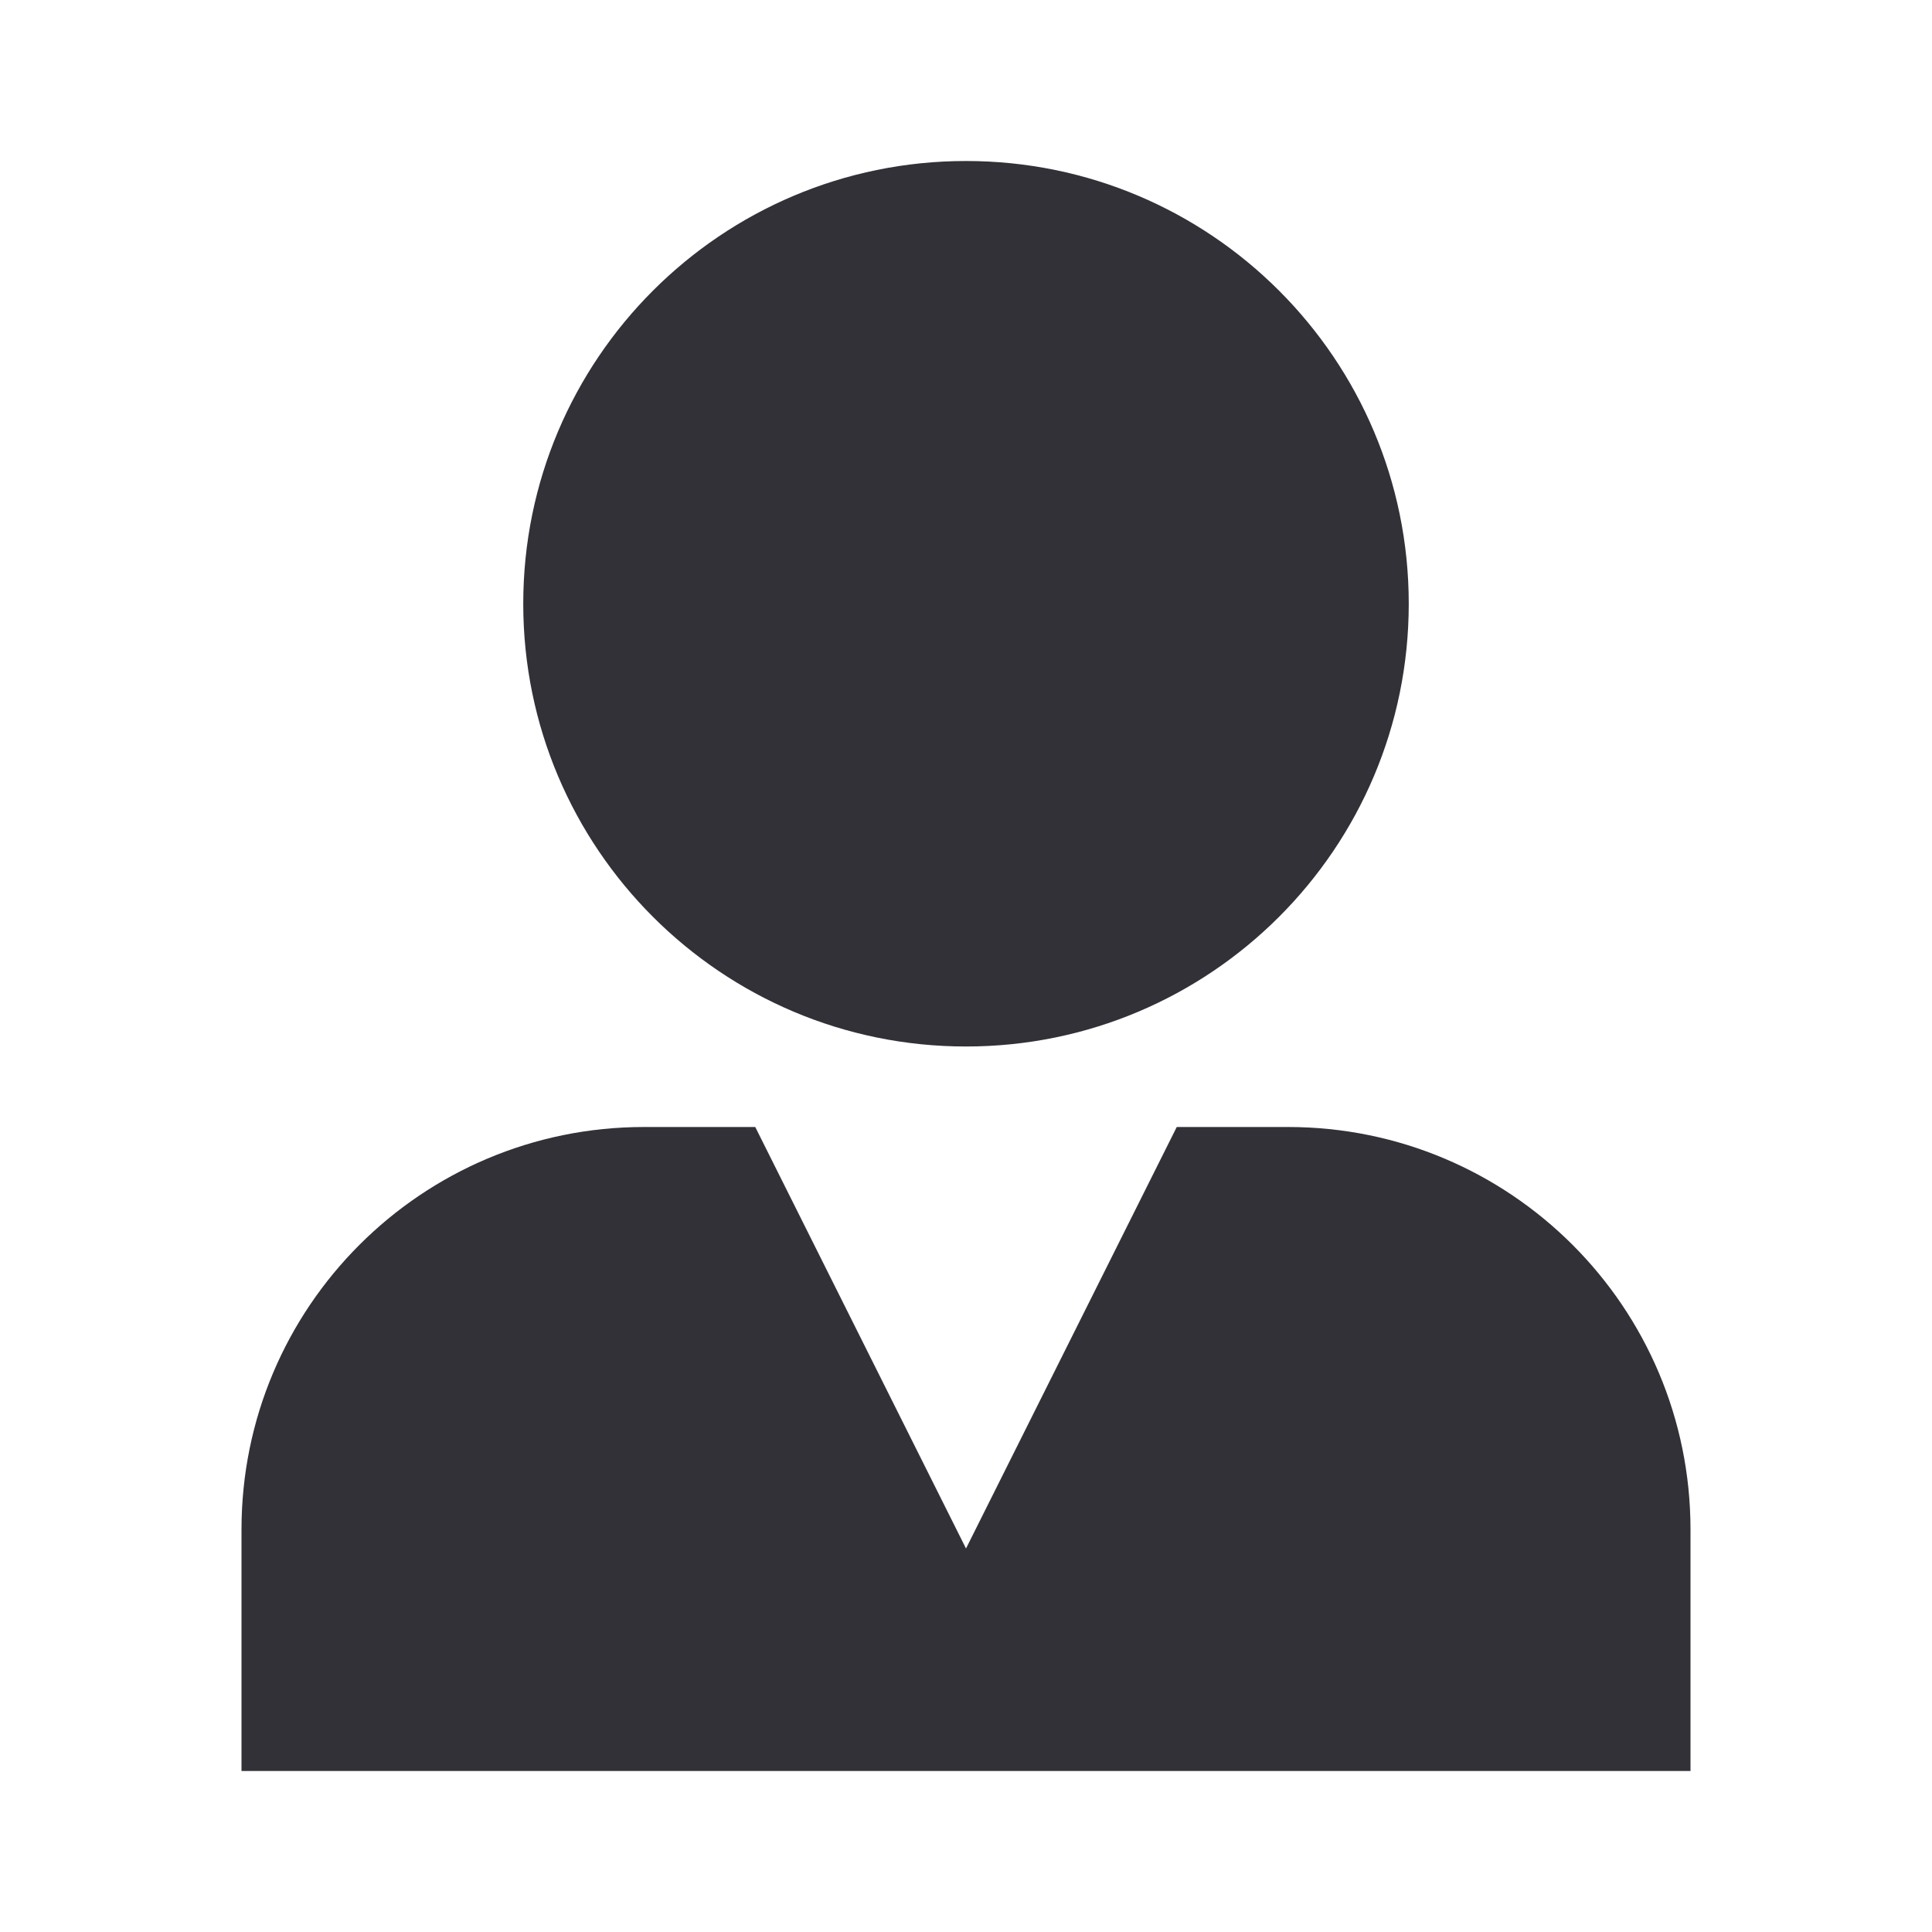
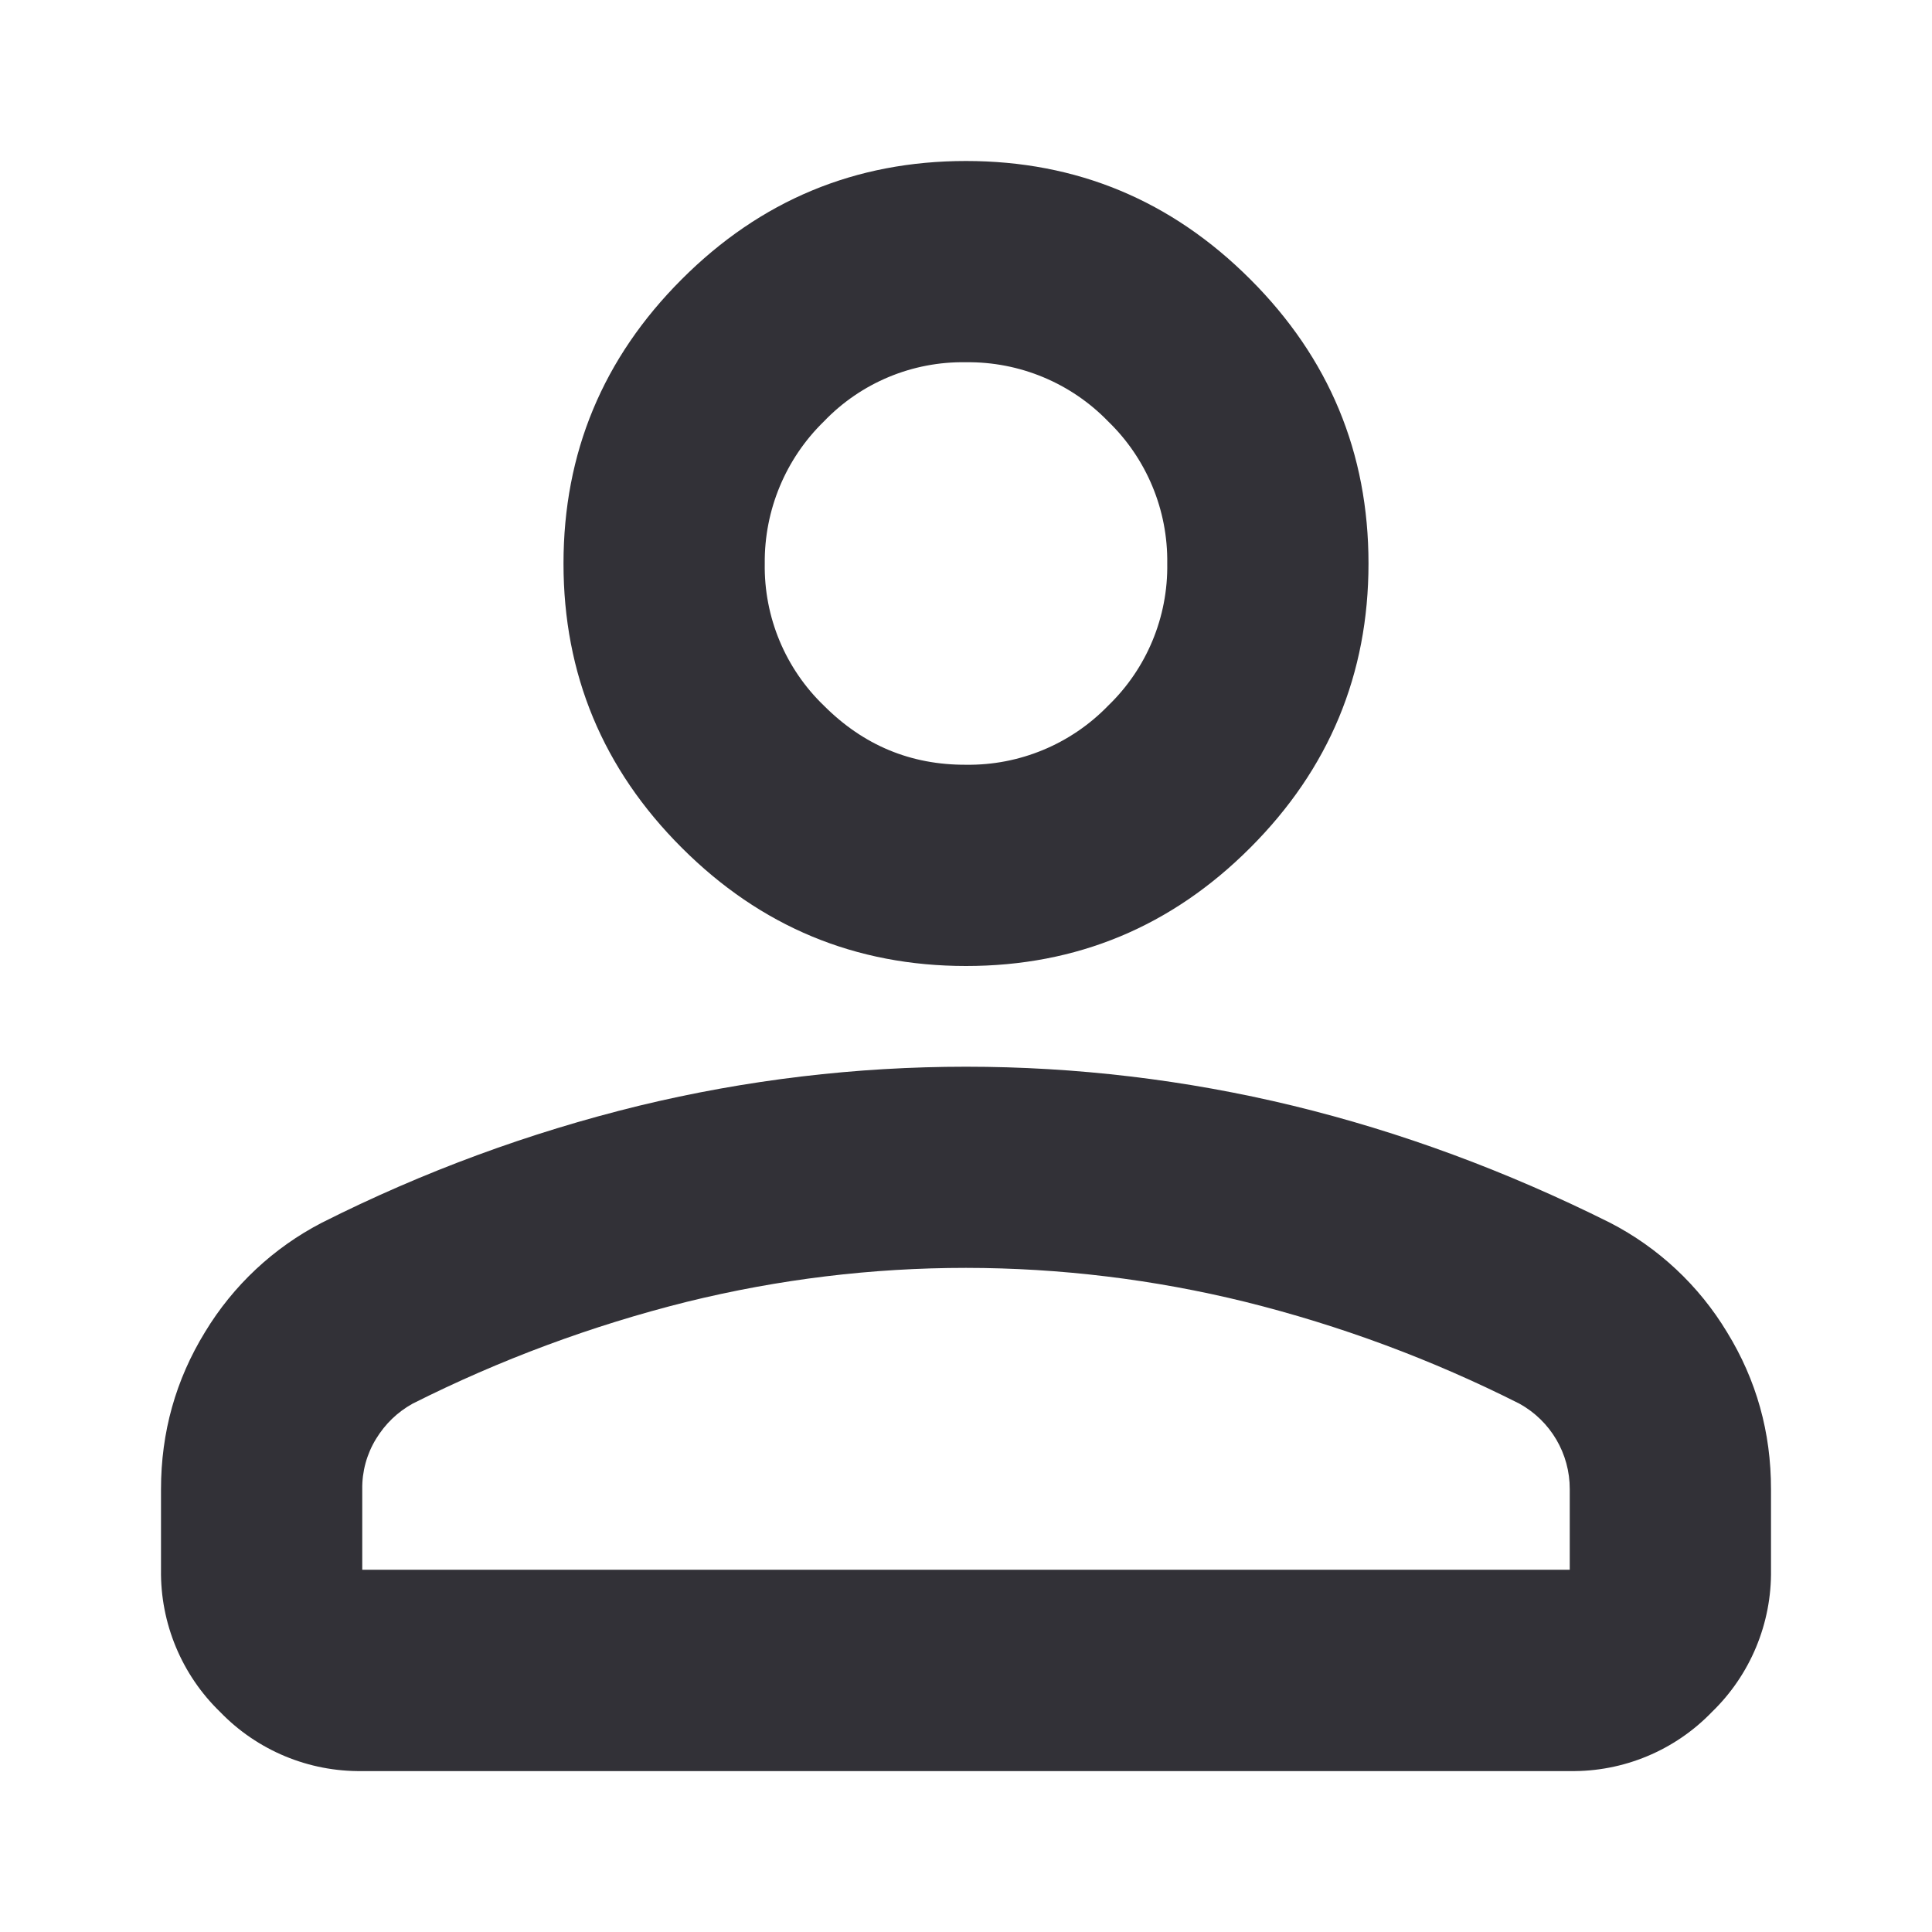
<svg xmlns="http://www.w3.org/2000/svg" width="24" height="24" fill="none">
-   <path d="M12 2a5.5 5.5 0 100 11 5.5 5.5 0 000-11zM8 14a5 5 0 00-5 5v3h18v-3a5 5 0 00-5-5h-1.382L12 19.236 9.382 14H8z" fill="#323137" />
+   <path d="M12 12c-1.375 0-2.552-.49-3.531-1.469C7.489 9.552 7 8.375 7 7s.49-2.552 1.469-3.531C9.448 2.489 10.625 2 12 2s2.552.49 3.531 1.469C16.511 4.448 17 5.625 17 7s-.49 2.552-1.469 3.531C14.552 11.511 13.375 12 12 12zM2 19.5v-1c0-.708.183-1.36.547-1.953A3.662 3.662 0 014 15.188a18.535 18.535 0 013.938-1.452 17.262 17.262 0 018.125 0c1.333.324 2.645.808 3.937 1.453a3.648 3.648 0 011.454 1.36c.365.594.547 1.245.546 1.952v1a2.41 2.41 0 01-.734 1.766 2.4 2.4 0 01-1.766.734h-15a2.406 2.406 0 01-1.765-.734A2.412 2.412 0 012 19.5zm2.5 0h15v-1a1.209 1.209 0 00-.625-1.063 16.265 16.265 0 00-3.406-1.265A14.564 14.564 0 0012 15.75c-1.167 0-2.323.14-3.469.422a16.459 16.459 0 00-3.406 1.265c-.188.105-.339.25-.454.438a1.163 1.163 0 00-.171.625v1zm7.5-10a2.41 2.41 0 001.766-.734A2.4 2.4 0 0014.5 7a2.41 2.41 0 00-.734-1.765A2.416 2.416 0 0012 4.5a2.386 2.386 0 00-1.765.735A2.432 2.432 0 009.5 7a2.397 2.397 0 00.735 1.766c.492.493 1.08.737 1.765.734z" fill="#323137" />
</svg>
